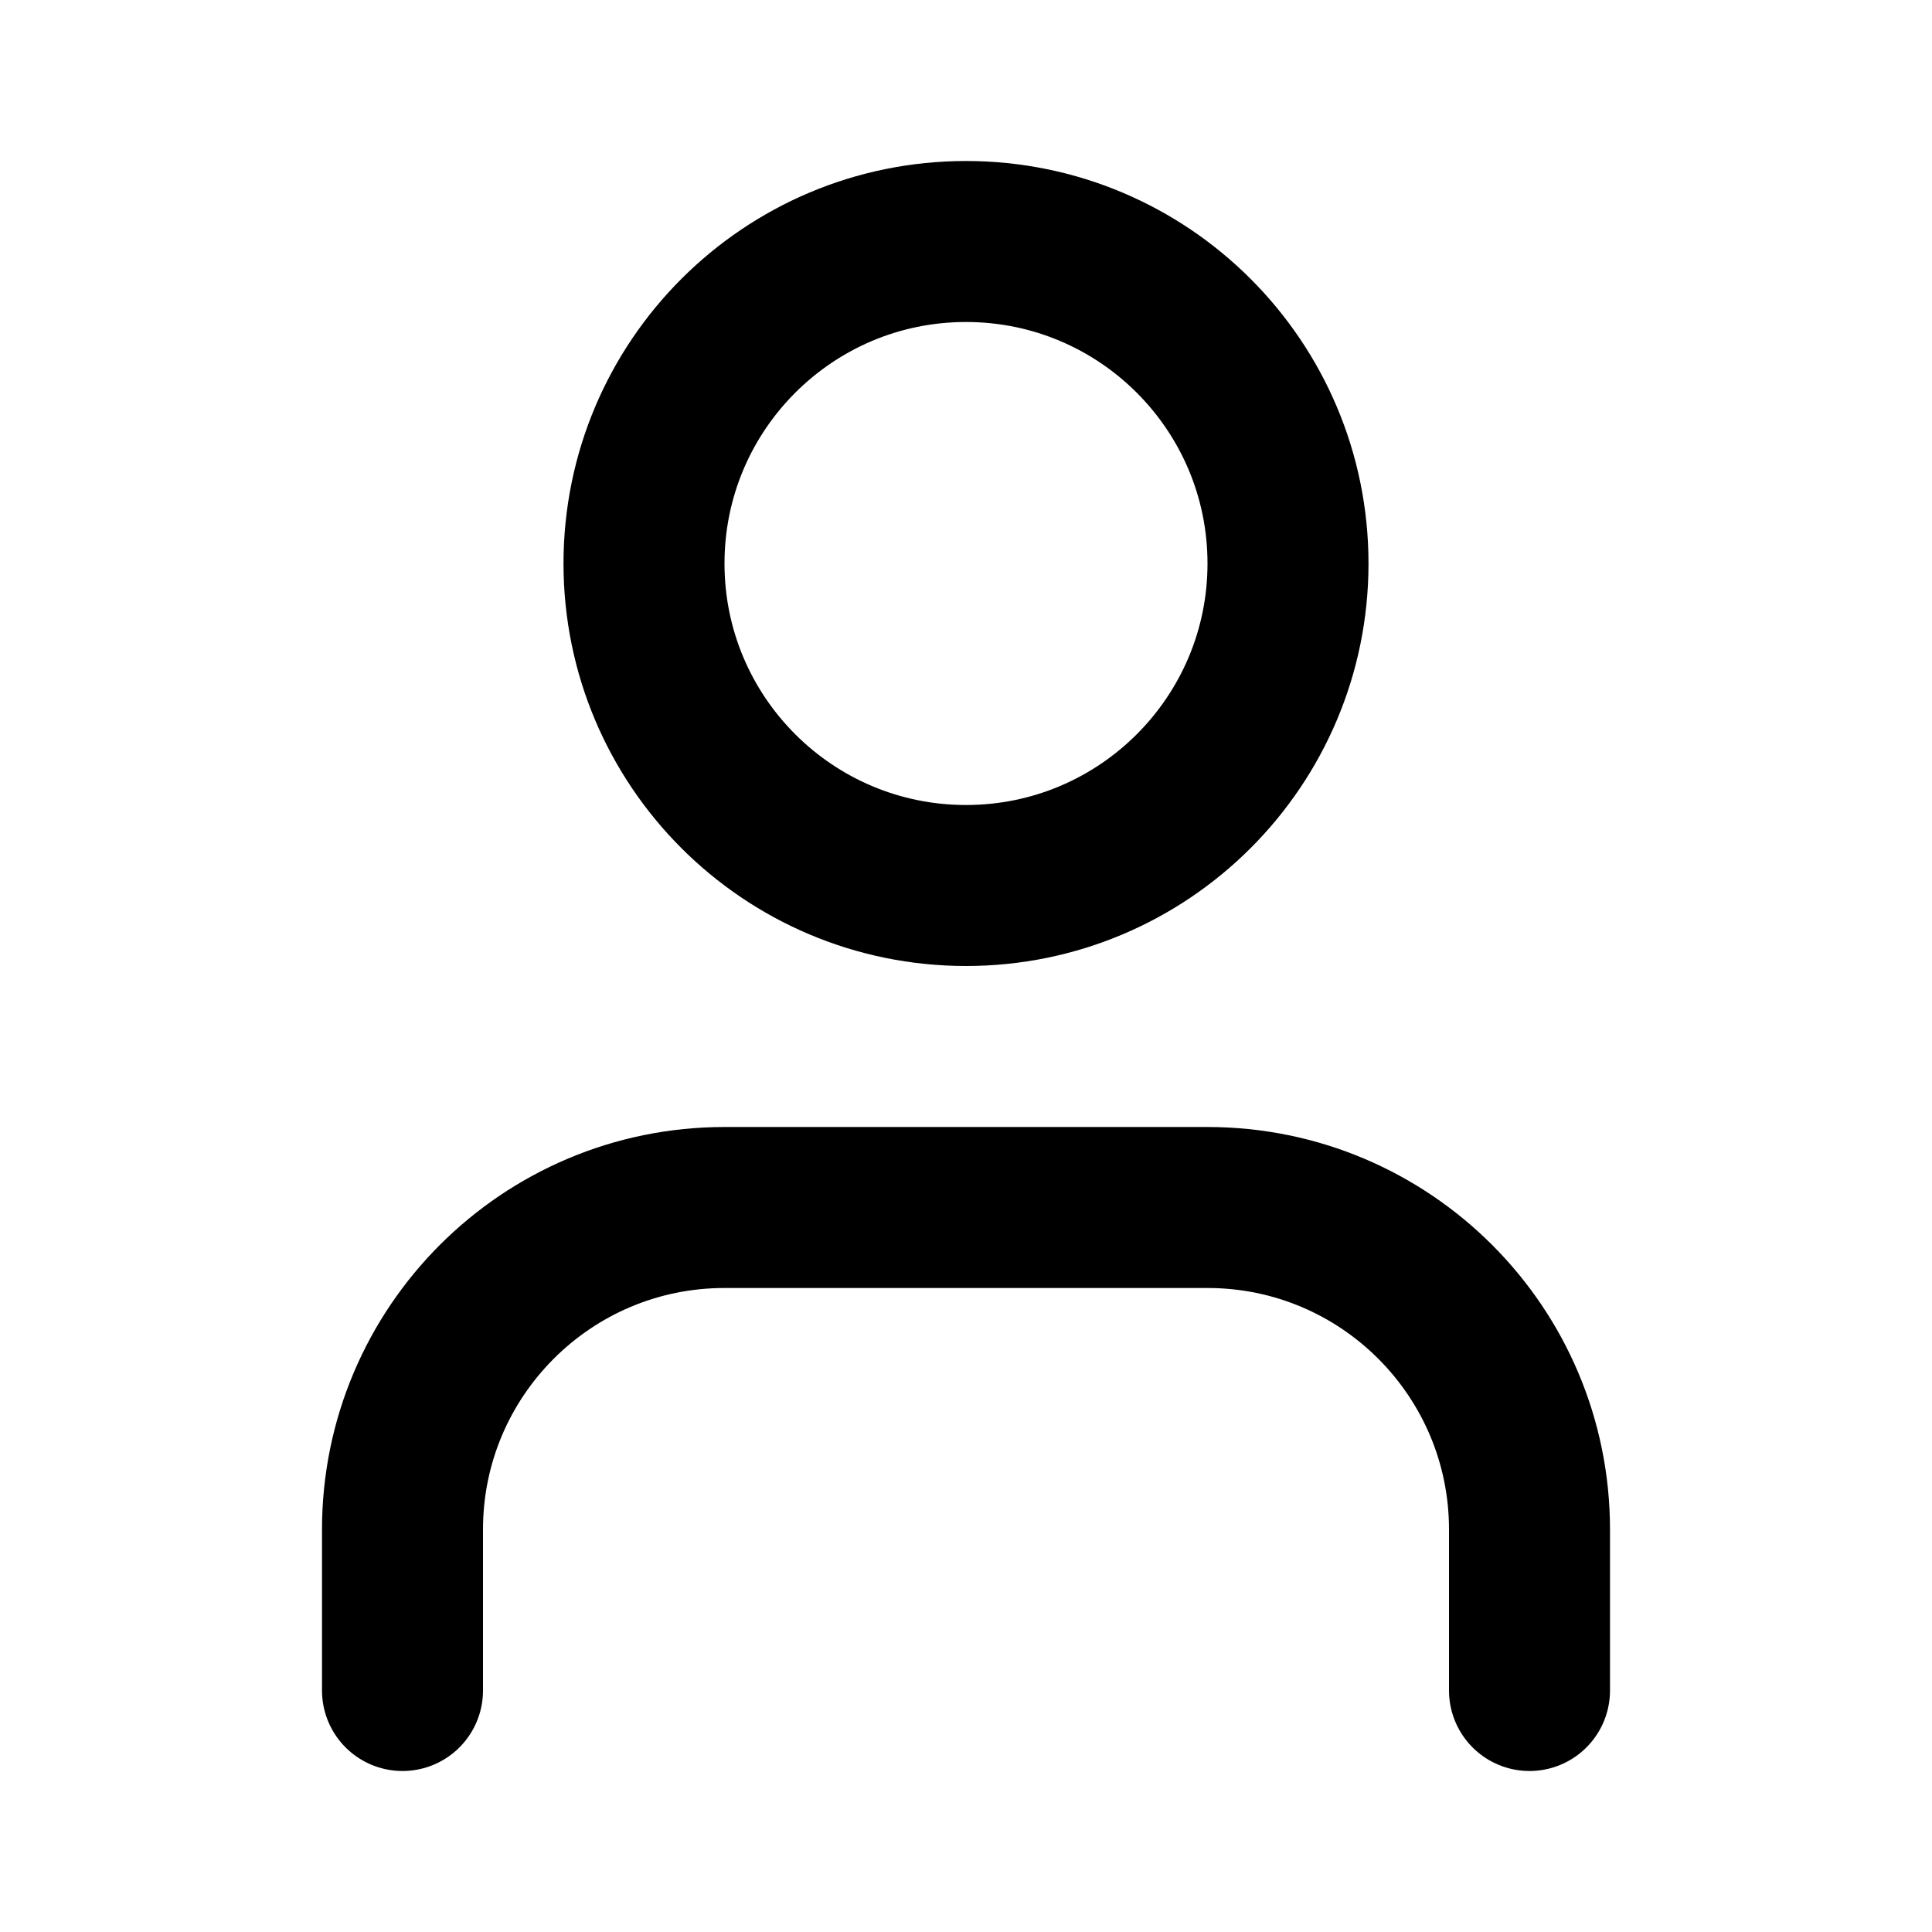
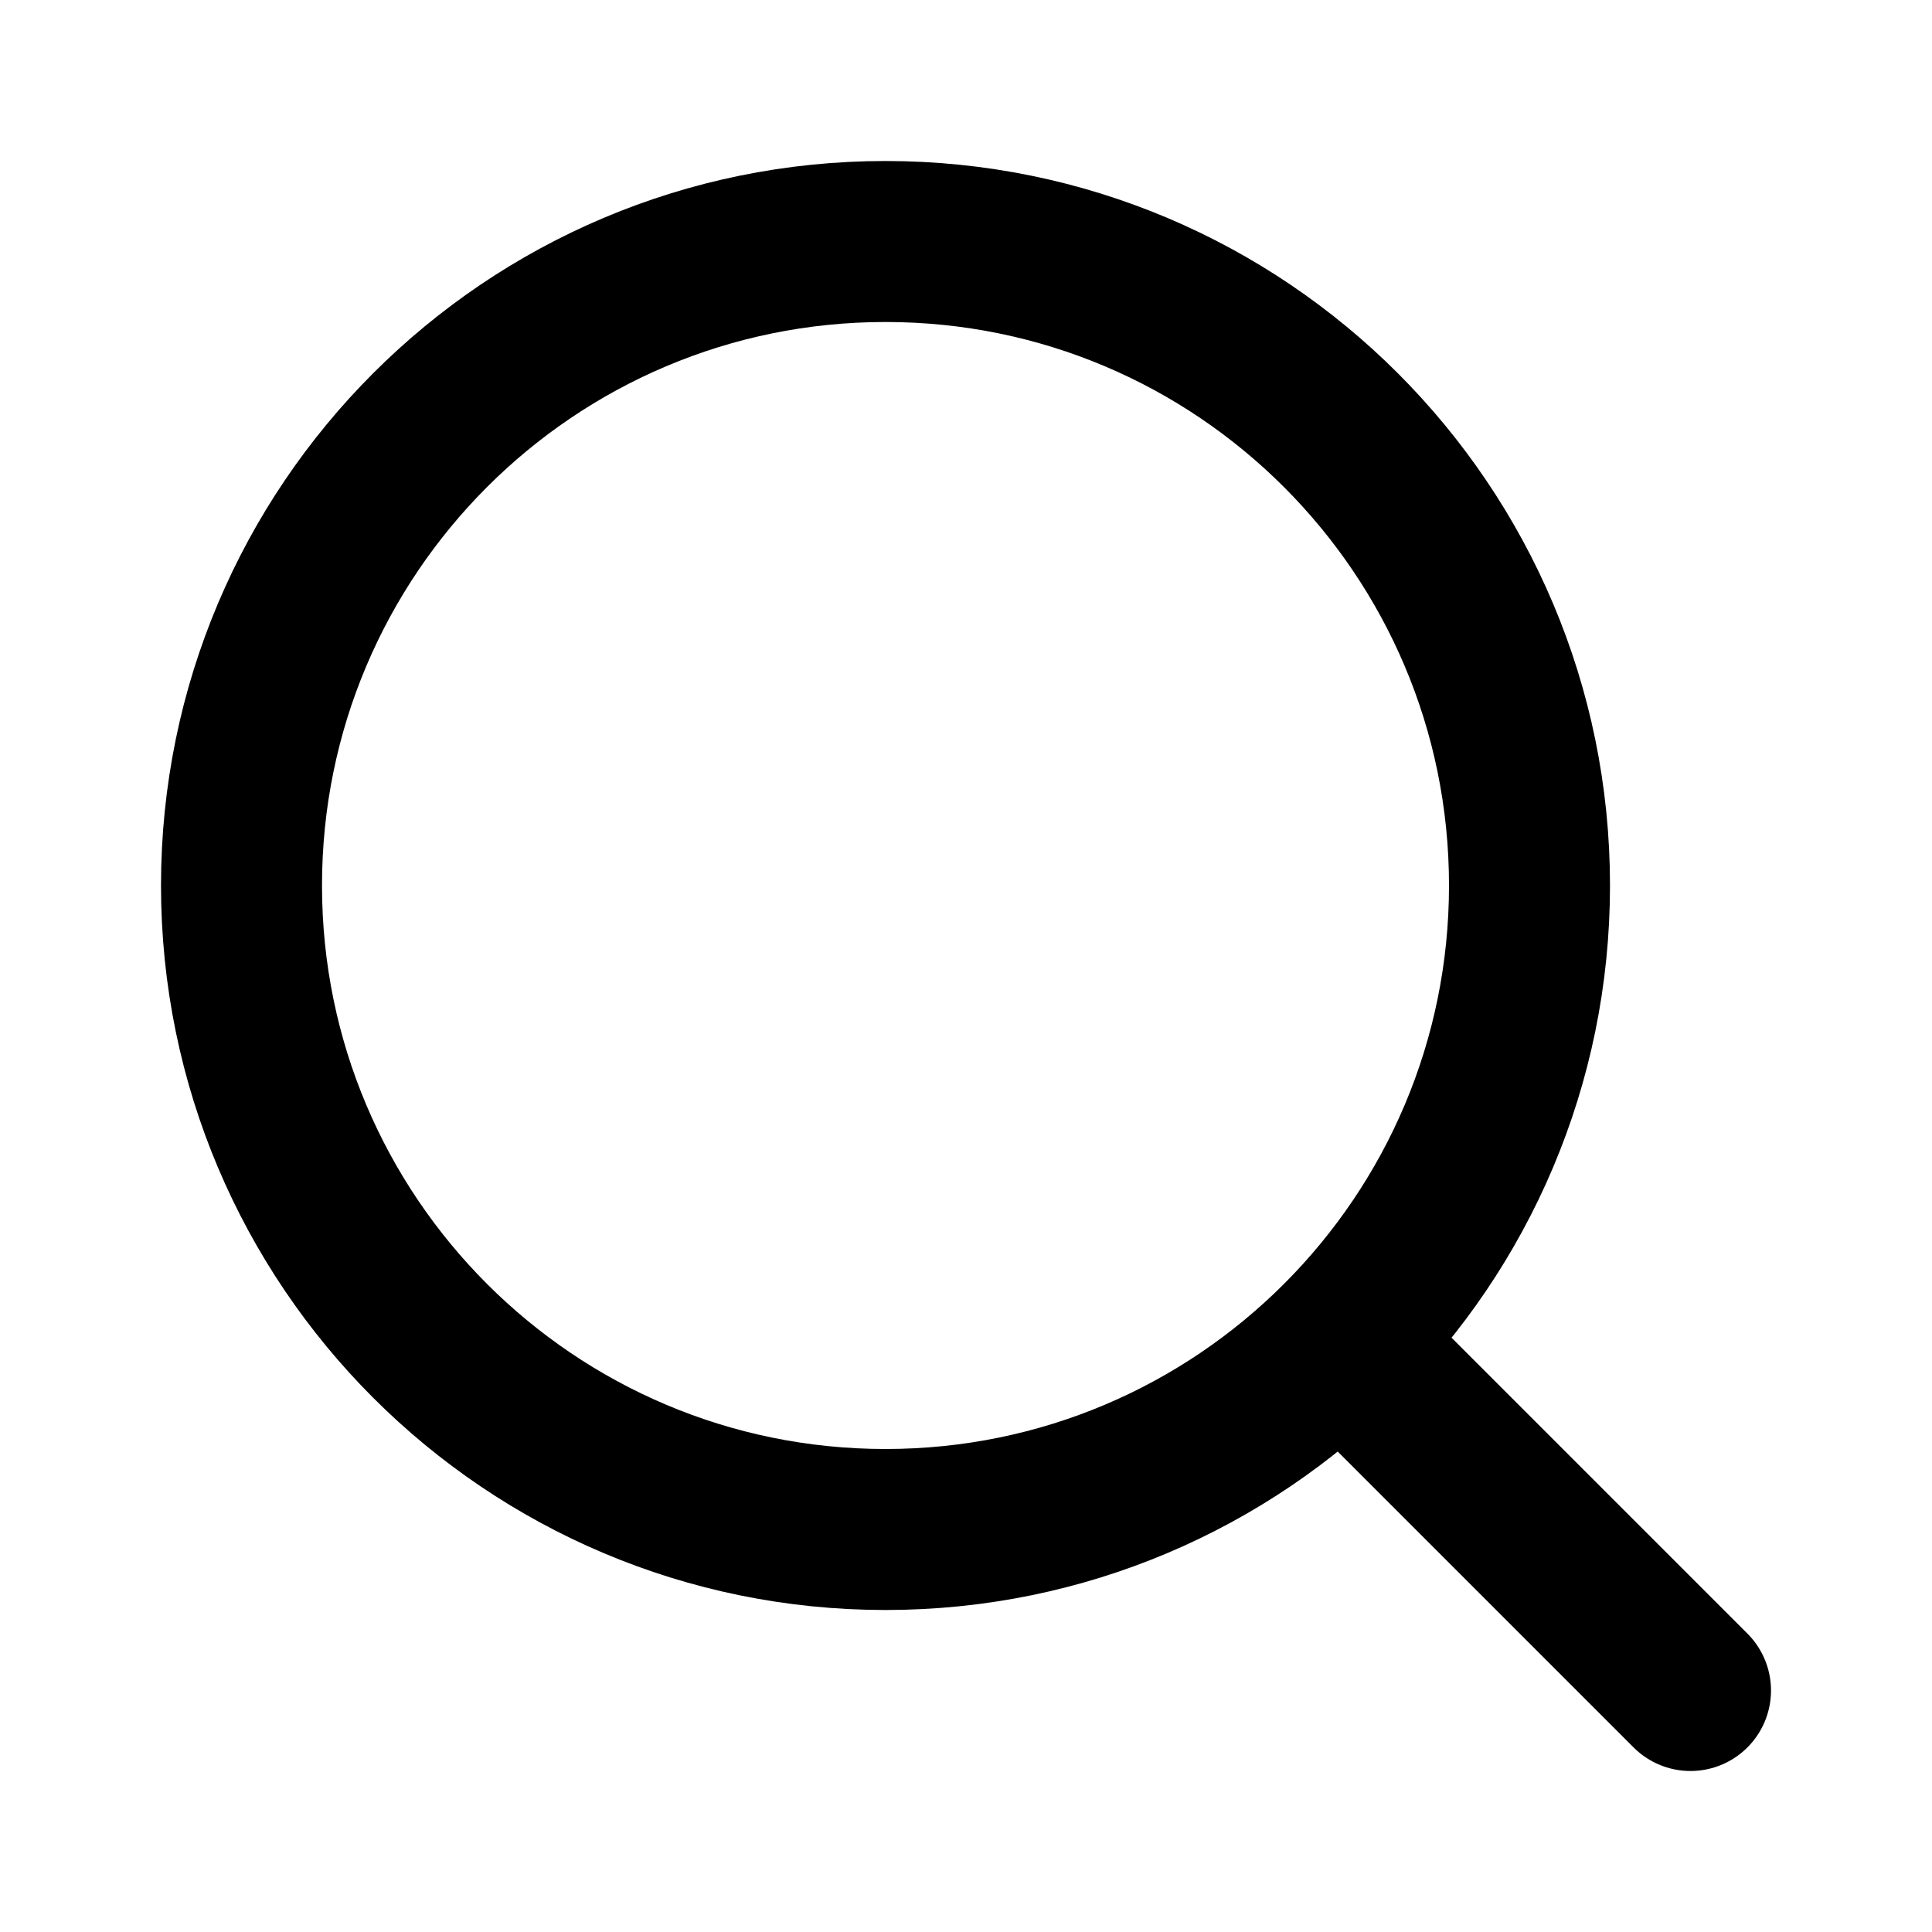
- <svg xmlns="http://www.w3.org/2000/svg" class="lucide lucide-user" width="24" height="24" viewBox="0 0 24 24" fill="none" stroke="currentColor" stroke-width="2" stroke-linecap="round" stroke-linejoin="round">
-   <path d="M19 21v-2a4 4 0 0 0-4-4H9a4 4 0 0 0-4 4v2" />
-   <circle cx="12" cy="7" r="4" />
+ <svg xmlns="http://www.w3.org/2000/svg" class="lucide lucide-search" width="24" height="24" viewBox="0 0 24 24" fill="none" stroke="currentColor" stroke-width="2" stroke-linecap="round" stroke-linejoin="round">
+   <path d="m21 21-4.34-4.34" />
+   <circle cx="11" cy="11" r="8" />
</svg>
